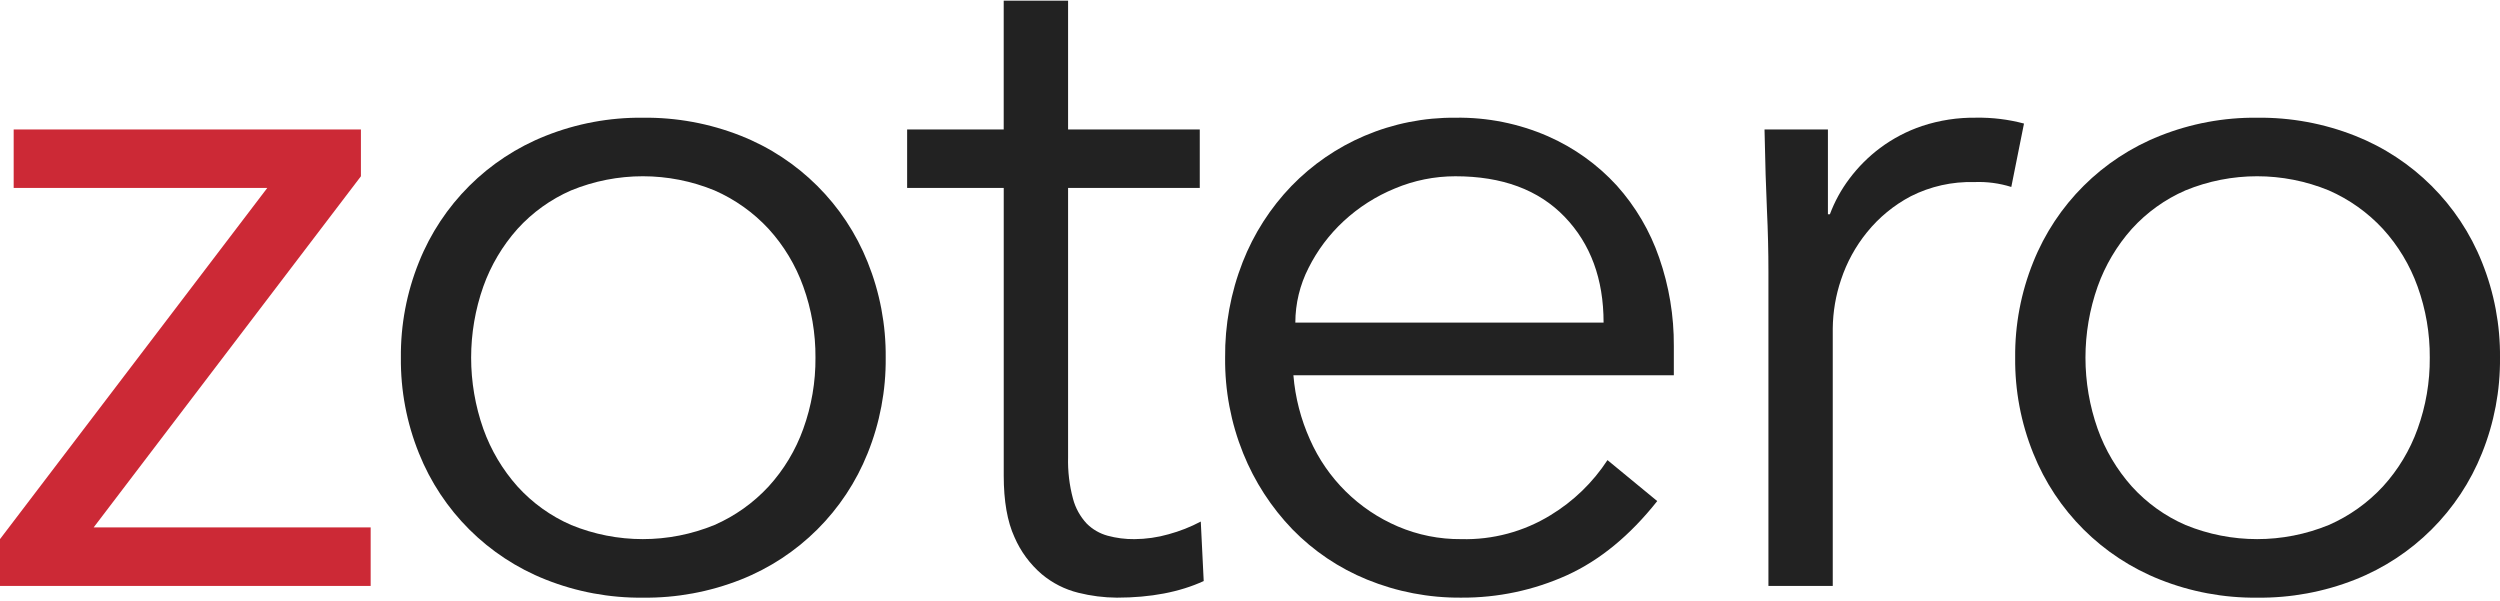
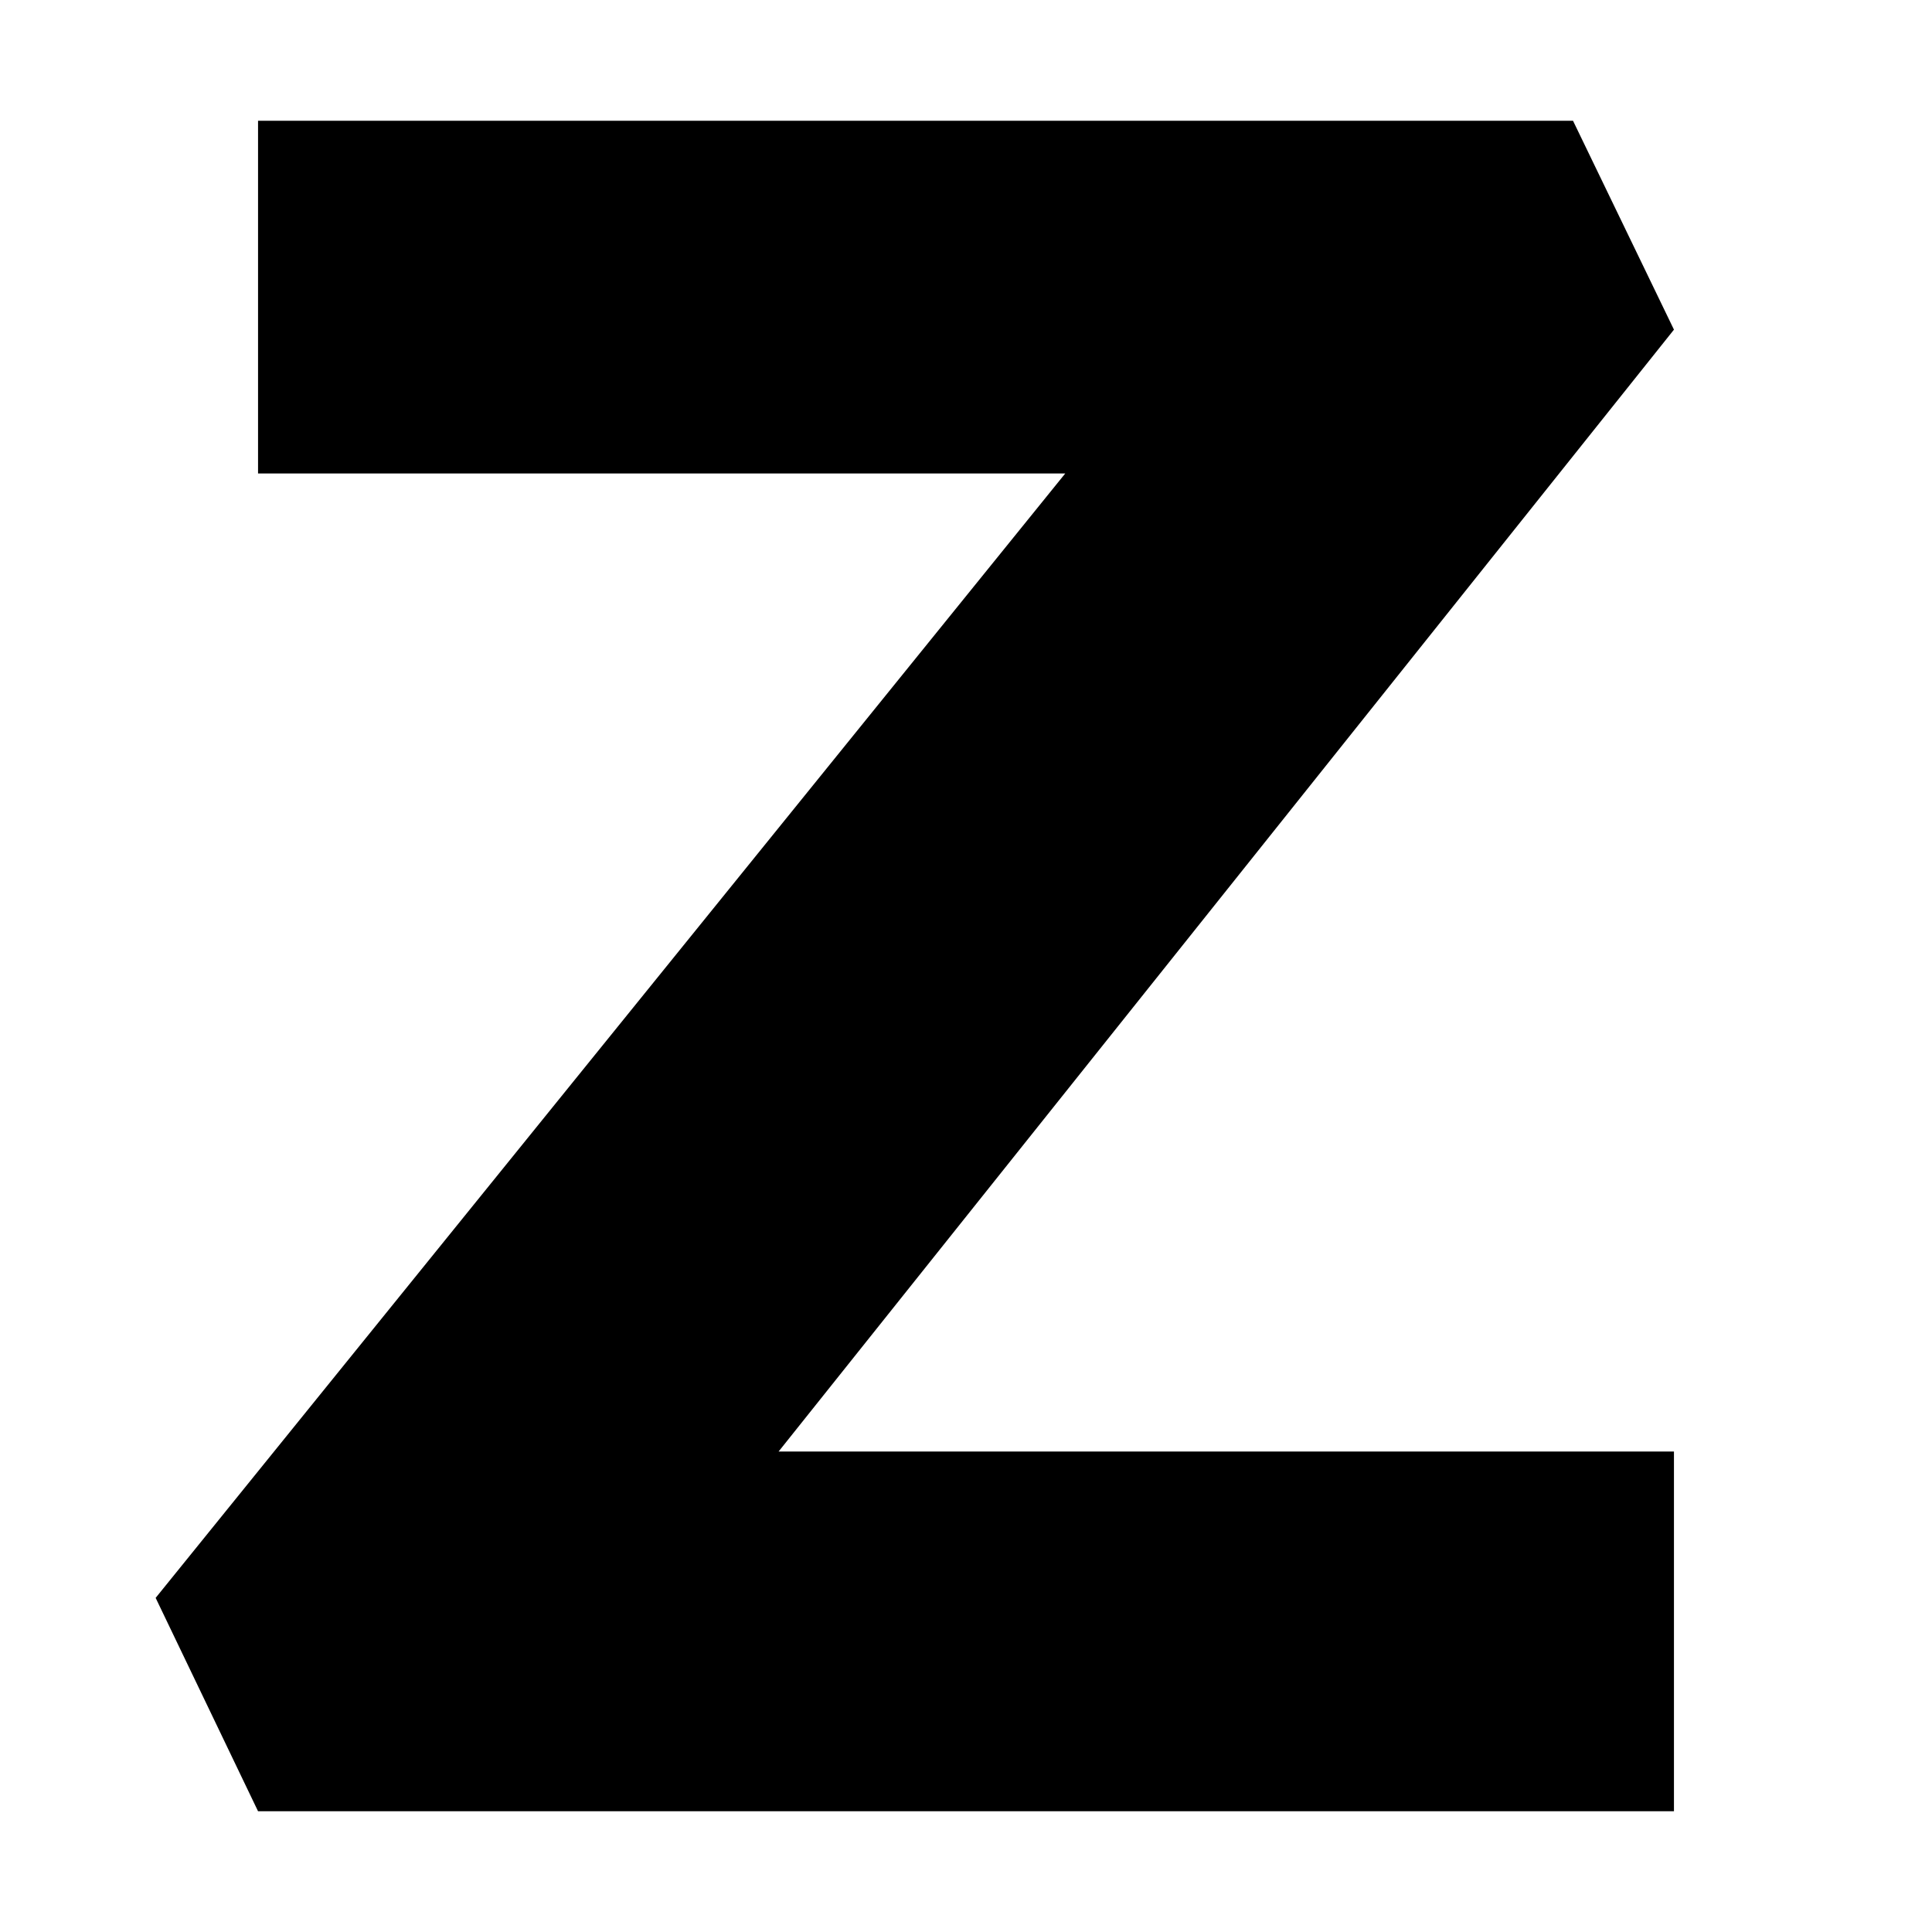
- <svg xmlns="http://www.w3.org/2000/svg" width="512" height="123" viewBox="0 0 512 123">
-   <g>
-     <path d="M73.915,36.1,19.179,108.014H75.912V120H0v-9.589L54.738,38.493H2.8V26.51H73.915Z" fill="#cc2936" />
-     <path d="M181.391,73.254a50.99,50.99,0,0,1-3.7,19.578,46.339,46.339,0,0,1-25.97,25.87,52.875,52.875,0,0,1-20.075,3.7,52.316,52.316,0,0,1-19.878-3.7A46.347,46.347,0,0,1,85.8,92.832a50.933,50.933,0,0,1-3.7-19.578,50.923,50.923,0,0,1,3.7-19.576,46.323,46.323,0,0,1,25.97-25.87,52.279,52.279,0,0,1,19.878-3.7,52.837,52.837,0,0,1,20.075,3.7,46.315,46.315,0,0,1,25.97,25.87A50.98,50.98,0,0,1,181.391,73.254Zm-14.383,0a41.934,41.934,0,0,0-2.5-14.583,35.122,35.122,0,0,0-7.09-11.787,33.352,33.352,0,0,0-11.088-7.889,38.643,38.643,0,0,0-29.365,0,32.214,32.214,0,0,0-10.988,7.889,35.905,35.905,0,0,0-6.992,11.787,43.829,43.829,0,0,0,0,29.165,35.813,35.813,0,0,0,6.992,11.787,32.2,32.2,0,0,0,10.988,7.892,38.668,38.668,0,0,0,29.365,0,33.332,33.332,0,0,0,11.088-7.892,35.033,35.033,0,0,0,7.09-11.787A41.9,41.9,0,0,0,167.008,73.254Z" fill="#222" />
-     <path d="M245.712,38.493H218.743V93.631a29.833,29.833,0,0,0,1,8.491,11.963,11.963,0,0,0,2.8,5.093,9.627,9.627,0,0,0,4.3,2.5,20.2,20.2,0,0,0,5.492.7,25.978,25.978,0,0,0,6.993-1,32.094,32.094,0,0,0,6.591-2.6l.6,12.185q-7.392,3.394-17.778,3.4a33.373,33.373,0,0,1-7.892-1,18.6,18.6,0,0,1-7.492-3.8,20.886,20.886,0,0,1-5.592-7.592q-2.2-4.792-2.2-12.585V38.493H185.78V26.51h19.779V.138h13.184V26.51h26.969Z" fill="#222" />
-     <path d="M264.888,76.851a40.055,40.055,0,0,0,3.4,13.185,34.493,34.493,0,0,0,17.981,17.778,32.264,32.264,0,0,0,12.985,2.6,33.3,33.3,0,0,0,18.278-4.894A36.6,36.6,0,0,0,329.213,94.23l10.189,8.391q-8.392,10.59-18.48,15.182a51.705,51.705,0,0,1-21.673,4.594,49.743,49.743,0,0,1-19.279-3.7,45.151,45.151,0,0,1-15.282-10.289A48.651,48.651,0,0,1,254.6,92.832a50.933,50.933,0,0,1-3.695-19.578A52.232,52.232,0,0,1,254.5,53.678a47.343,47.343,0,0,1,9.989-15.584,45.906,45.906,0,0,1,14.982-10.286,46.486,46.486,0,0,1,18.579-3.7,45.564,45.564,0,0,1,18.977,3.8,42.109,42.109,0,0,1,14.084,10.086,43.2,43.2,0,0,1,8.69,14.785,53.921,53.921,0,0,1,3,18.078v5.994Zm63.526-10.788q0-13.38-7.991-21.675T298.05,36.1a31.918,31.918,0,0,0-12.385,2.5,34.9,34.9,0,0,0-10.488,6.694,33.48,33.48,0,0,0-7.193,9.589,24.716,24.716,0,0,0-2.7,11.187Z" fill="#222" />
-     <path d="M362.174,55.675q0-6.19-.3-12.585t-.5-16.58h12.984V43.888h.4a29.025,29.025,0,0,1,4-7.292,31.327,31.327,0,0,1,6.291-6.292,30.907,30.907,0,0,1,8.591-4.5,33.784,33.784,0,0,1,11.088-1.7,35.791,35.791,0,0,1,9.786,1.2l-2.6,12.985a22.215,22.215,0,0,0-7.59-1,27.106,27.106,0,0,0-12.985,2.9,28.807,28.807,0,0,0-8.99,7.391,30.677,30.677,0,0,0-5.3,9.689,32.149,32.149,0,0,0-1.7,9.989V120H362.174Z" fill="#222" />
-     <path d="M512,73.254a50.99,50.99,0,0,1-3.7,19.578,46.339,46.339,0,0,1-25.97,25.87,52.875,52.875,0,0,1-20.075,3.7,52.316,52.316,0,0,1-19.878-3.7,46.347,46.347,0,0,1-25.97-25.87,50.933,50.933,0,0,1-3.7-19.578,50.923,50.923,0,0,1,3.7-19.576,46.323,46.323,0,0,1,25.97-25.87,52.279,52.279,0,0,1,19.878-3.7,52.837,52.837,0,0,1,20.075,3.7,46.315,46.315,0,0,1,25.97,25.87A50.98,50.98,0,0,1,512,73.254Zm-14.383,0a41.934,41.934,0,0,0-2.5-14.583,35.122,35.122,0,0,0-7.09-11.787,33.352,33.352,0,0,0-11.088-7.889,38.643,38.643,0,0,0-29.365,0,32.214,32.214,0,0,0-10.988,7.889A35.905,35.905,0,0,0,429.6,58.671a43.829,43.829,0,0,0,0,29.165,35.813,35.813,0,0,0,6.992,11.787,32.2,32.2,0,0,0,10.988,7.892,38.668,38.668,0,0,0,29.365,0,33.332,33.332,0,0,0,11.088-7.892,35.033,35.033,0,0,0,7.09-11.787A41.9,41.9,0,0,0,497.617,73.254Z" fill="#222" />
-   </g>
+ <svg xmlns="http://www.w3.org/2000/svg" width="16" height="16" viewBox="0 0 16 16">
+   <polygon style="fill: #000000" points="13.863 2.73 13.027 1 2.137 1 2.137 3.8 2.137 3.921 8.822 3.921 1.289 13.233 2.137 15 13.863 15 13.863 12.142 13.863 12.021 6.448 12.021 13.863 2.73" />
</svg>
